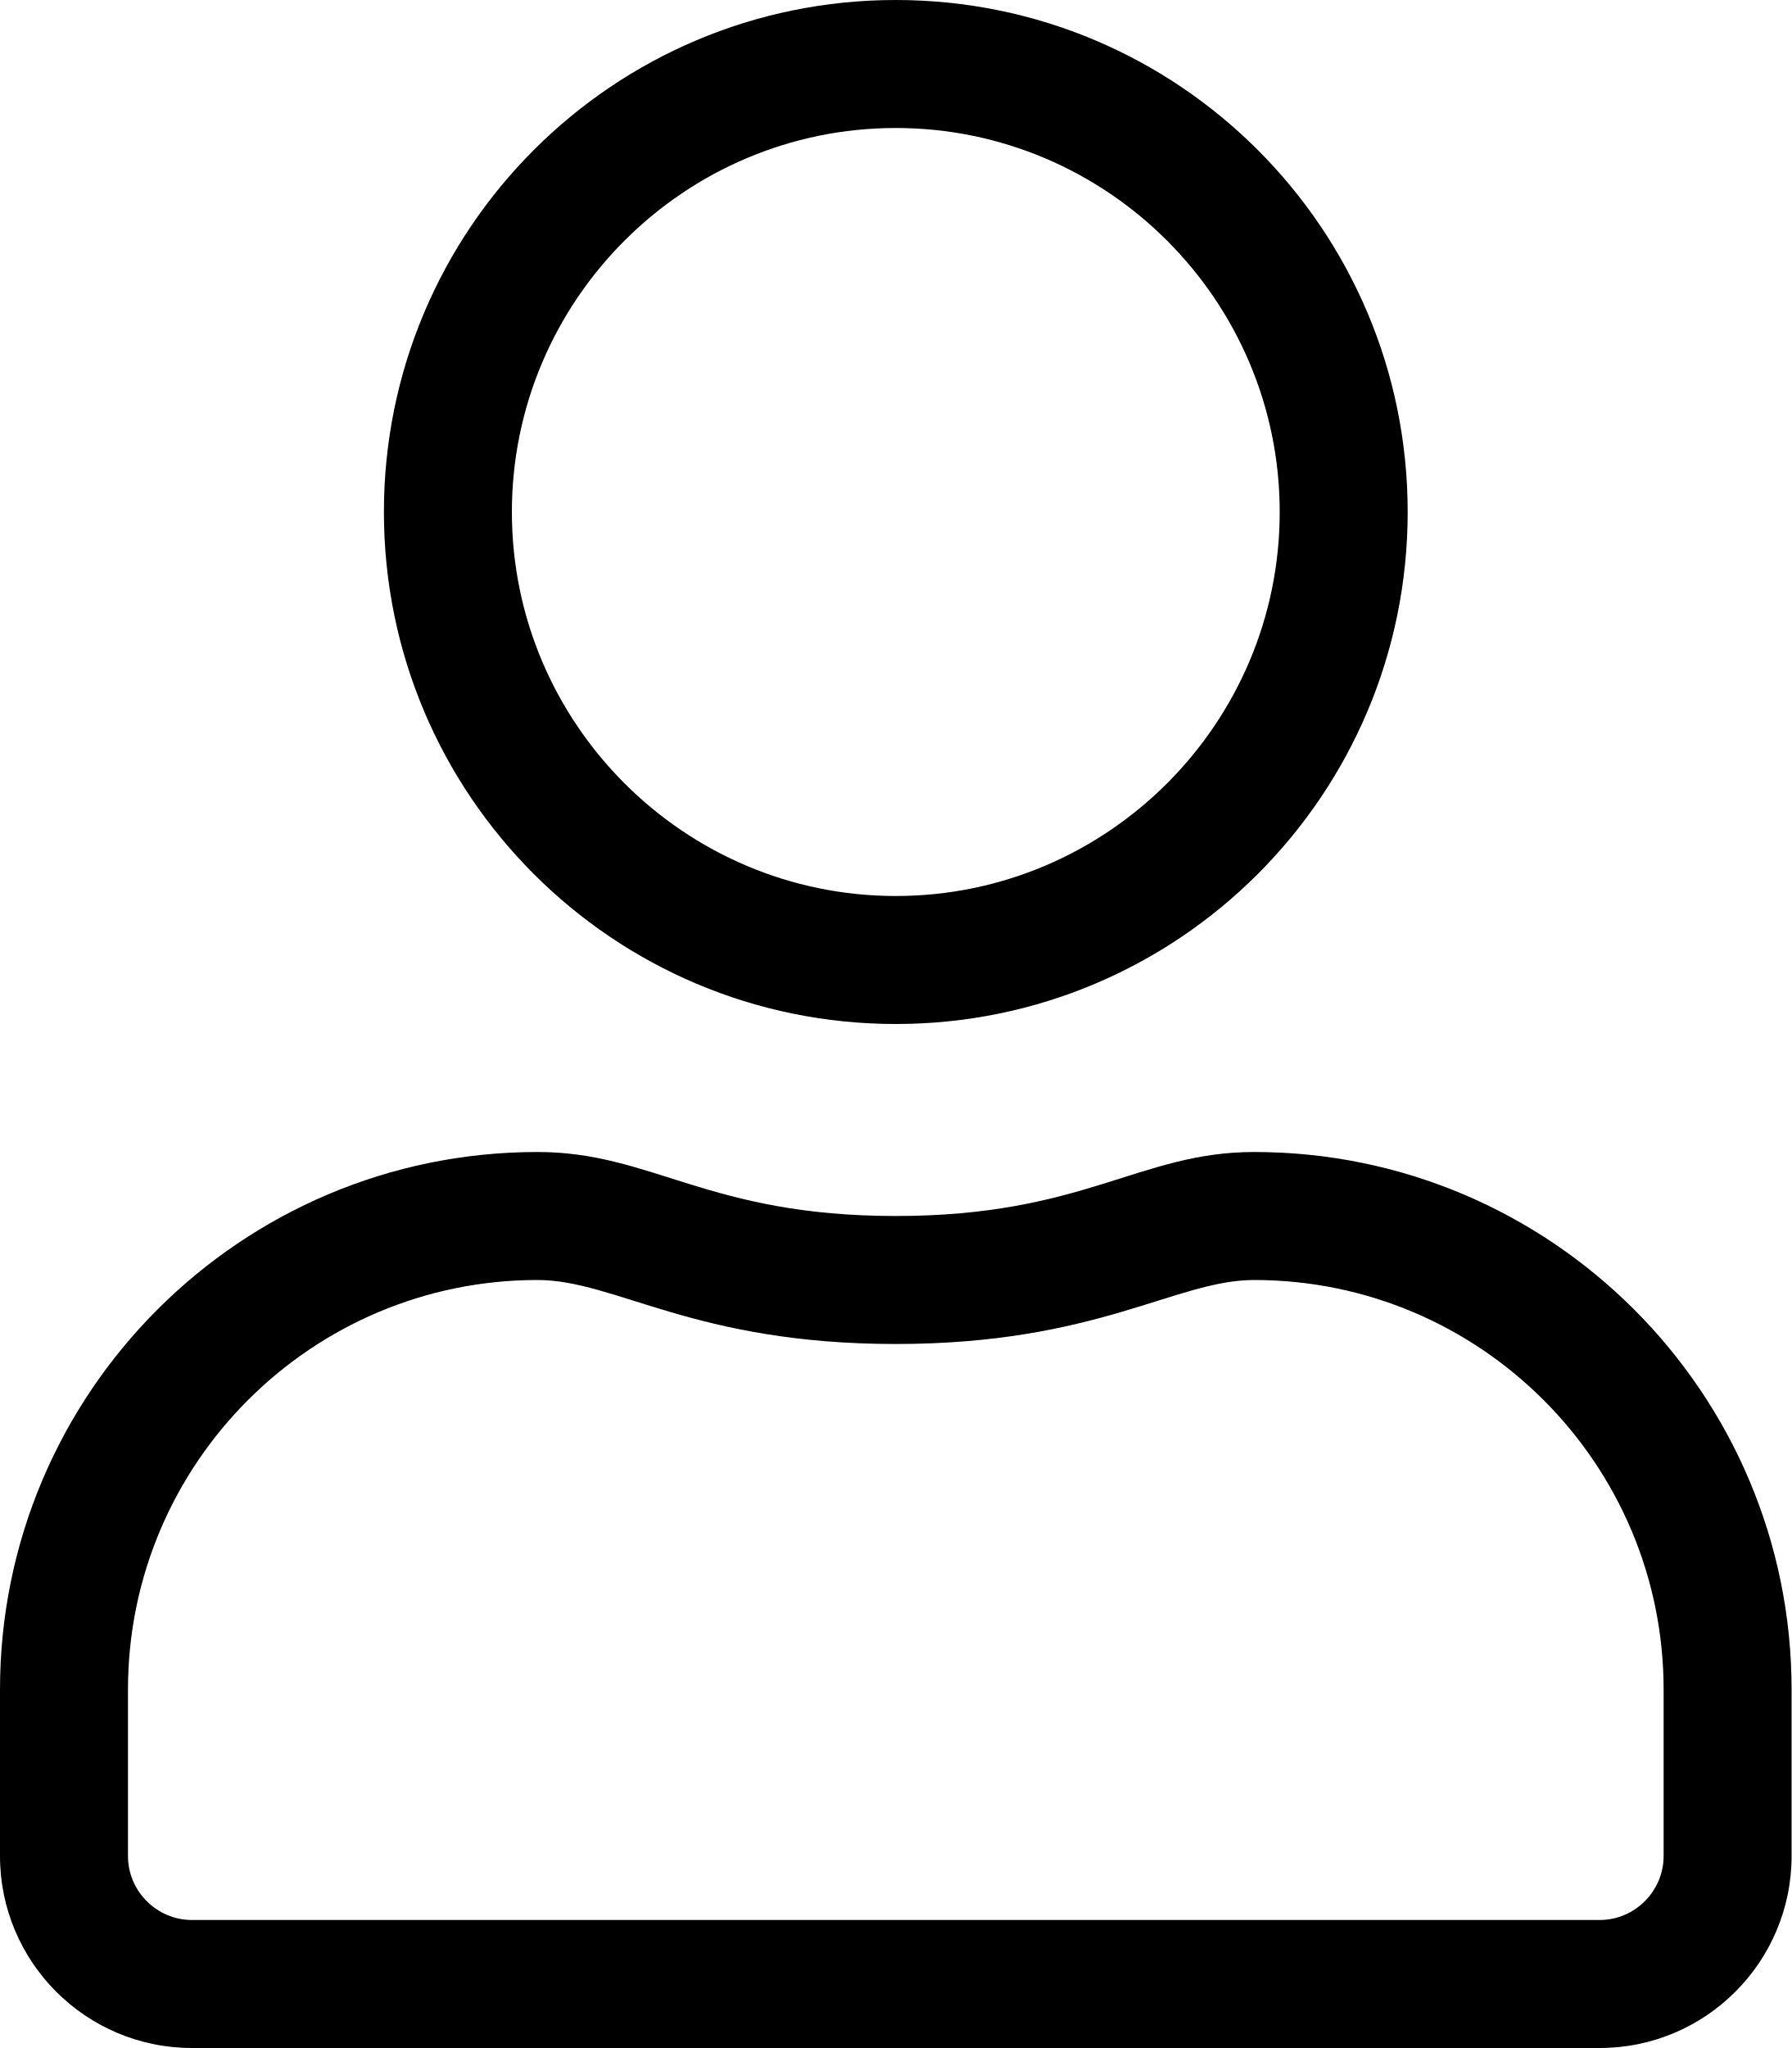
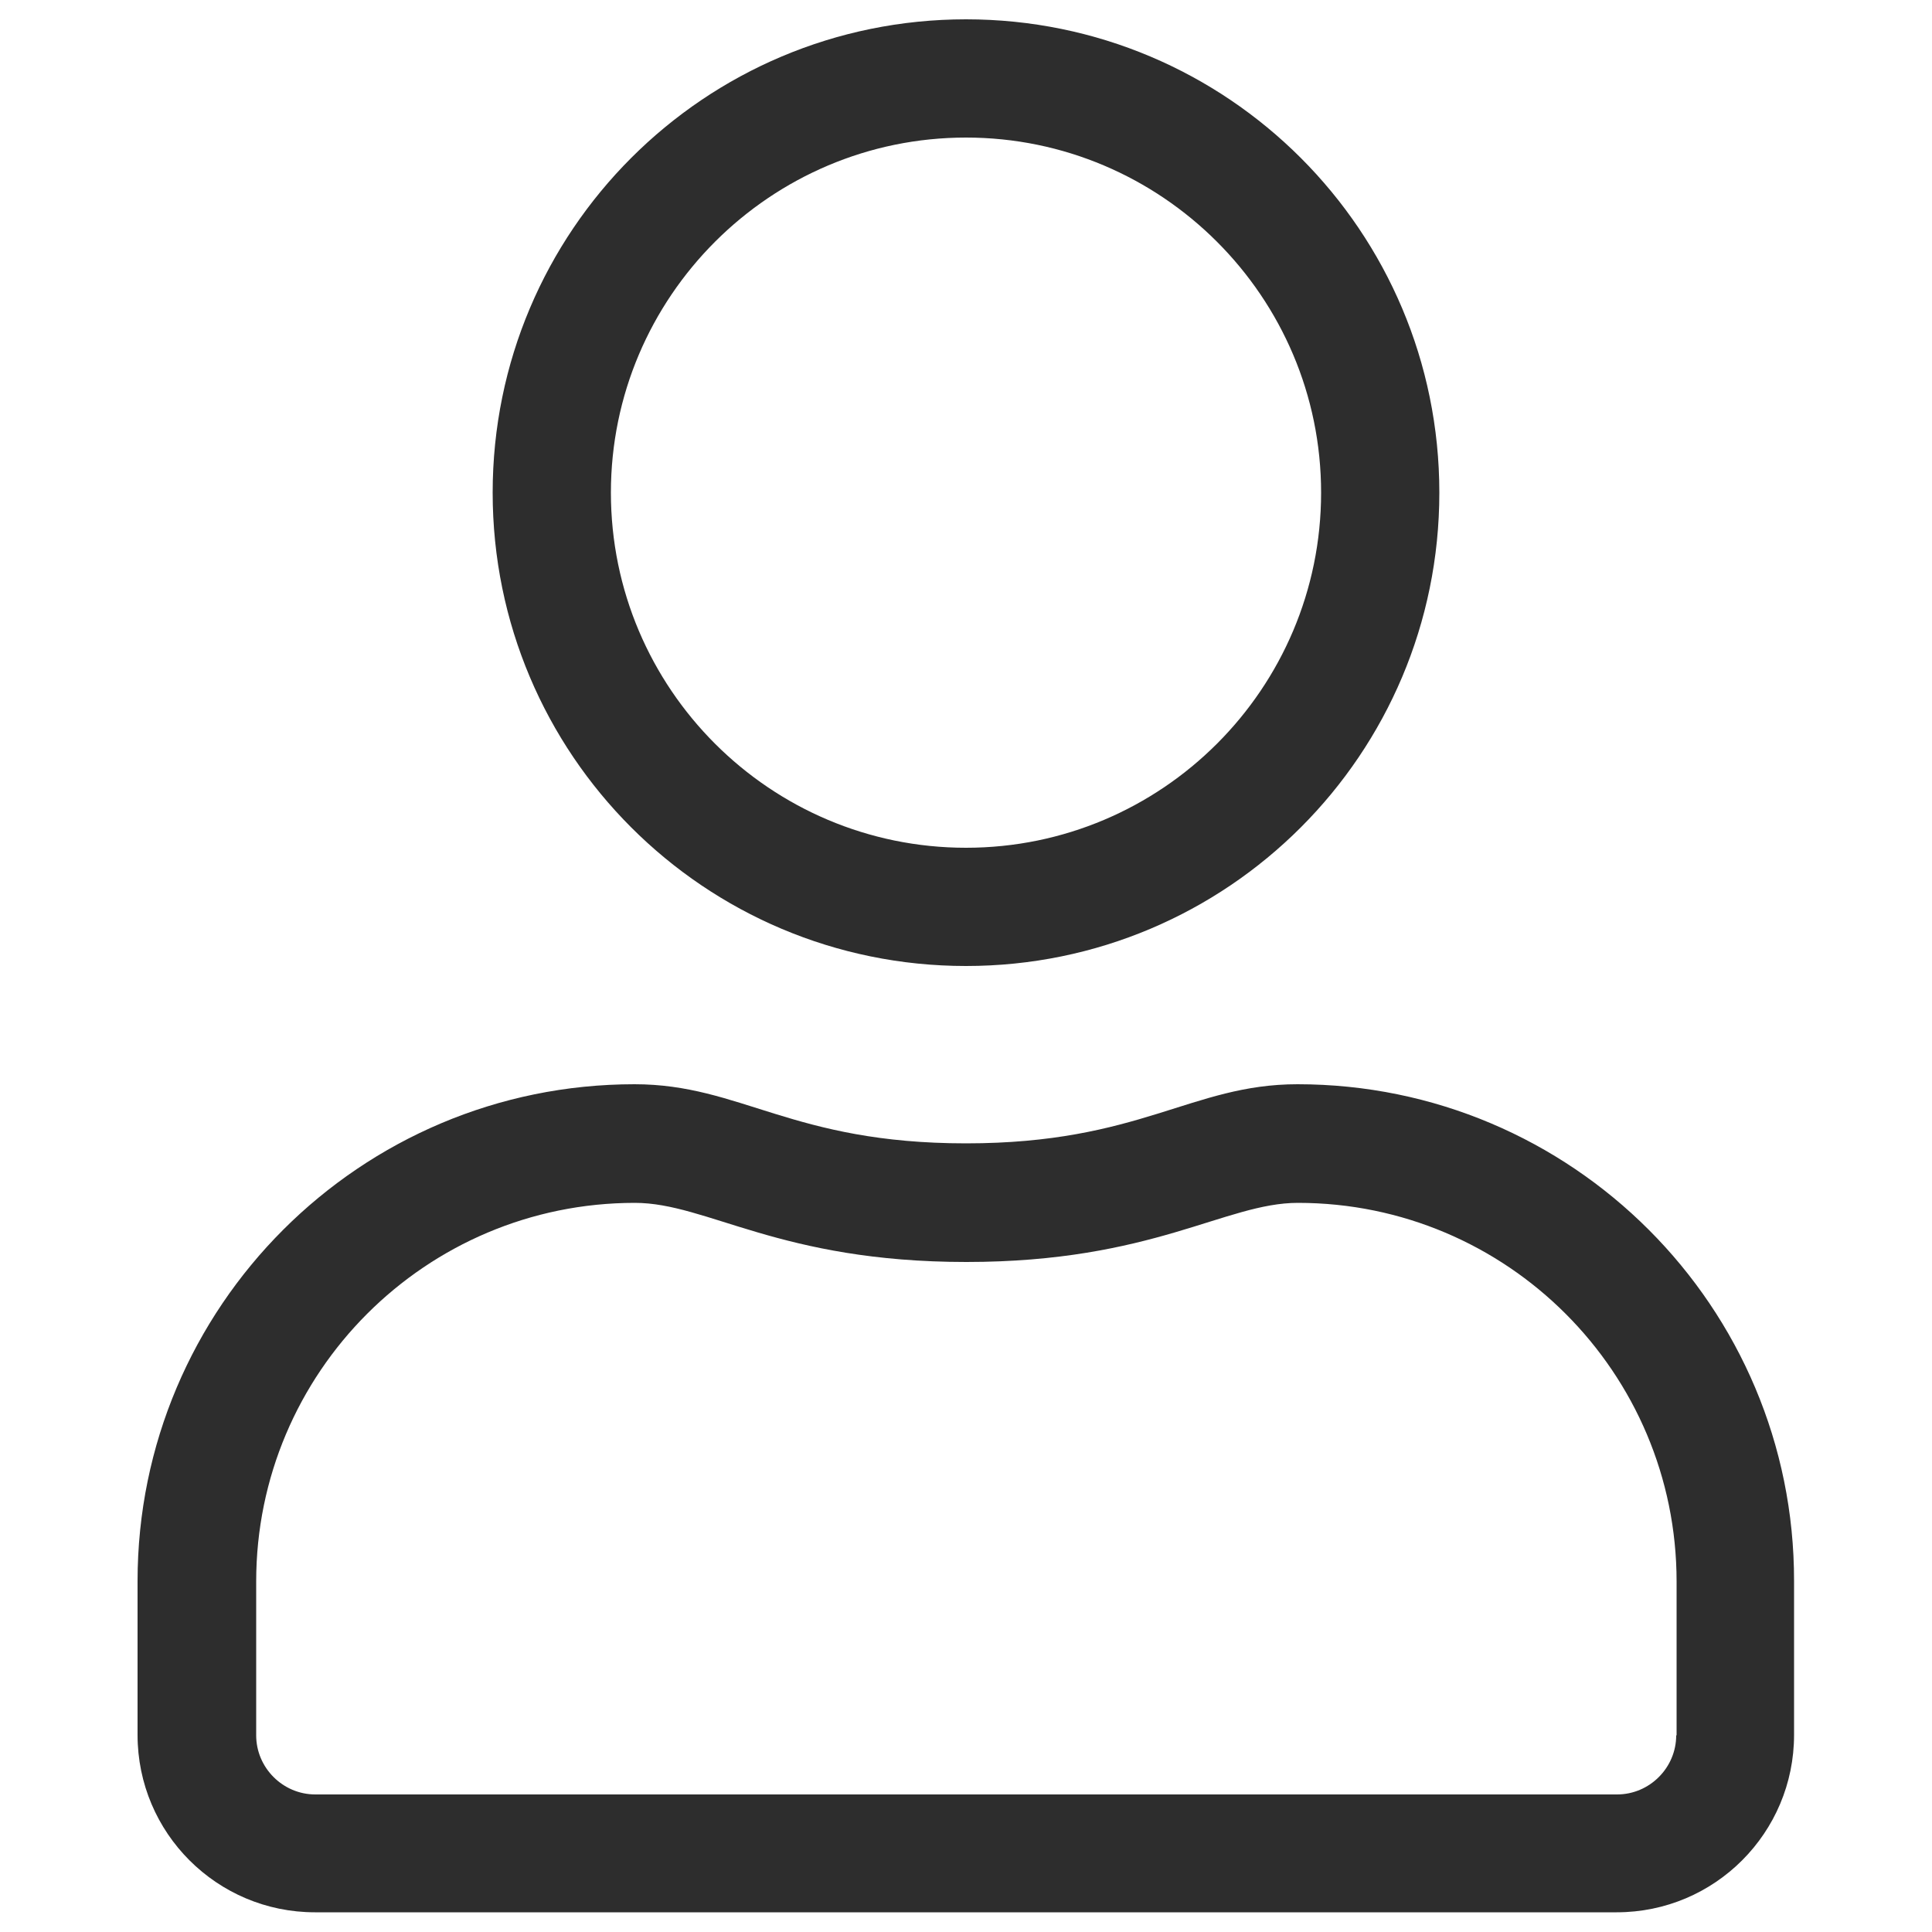
- <svg xmlns="http://www.w3.org/2000/svg" viewBox="0 0 448 512">
-   <path d="M313.6 288c-28.7 0-42.5 16-89.6 16-47.1 0-60.8-16-89.6-16C60.2 288 0 348.2 0 422.4V464c0 26.5 21.5 48 48 48h352c26.5 0 48-21.5 48-48v-41.6c0-74.2-60.2-134.4-134.4-134.4zM416 464c0 8.8-7.2 16-16 16H48c-8.8 0-16-7.2-16-16v-41.6C32 365.9 77.9 320 134.4 320c19.6 0 39.1 16 89.6 16 50.4 0 70-16 89.6-16 56.5 0 102.4 45.9 102.4 102.4V464zM224 256c70.7 0 128-57.3 128-128S294.7 0 224 0 96 57.3 96 128s57.3 128 128 128zm0-224c52.9 0 96 43.1 96 96s-43.1 96-96 96-96-43.1-96-96 43.1-96 96-96z" />
+ <svg xmlns="http://www.w3.org/2000/svg" version="1.1" id="Layer_1" x="0px" y="0px" viewBox="0 0 50 50" style="enable-background:new 0 0 50 50;" xml:space="preserve">
+   <style type="text/css">
+ 	.st0{fill:#2D2D2D;}
+ 	.st1{fill:#5FBF1B;}
+ 	.st2{fill:#038C33;}
+ 	.st3{fill:#027353;}
+ </style>
+   <path class="st0" d="M33.58,28.06c-2.75,0-4.07,1.53-8.58,1.53s-5.82-1.53-8.58-1.53c-7.1,0-12.86,5.76-12.86,12.86v3.98  c0,2.54,2.06,4.59,4.59,4.59h33.69c2.54,0,4.59-2.06,4.59-4.59v-3.98C46.44,33.82,40.68,28.06,33.58,28.06z M43.38,44.91  c0,0.84-0.69,1.53-1.53,1.53H8.16c-0.84,0-1.53-0.69-1.53-1.53v-3.98c0-5.41,4.39-9.8,9.8-9.8c1.88,0,3.74,1.53,8.58,1.53  c4.82,0,6.7-1.53,8.58-1.53c5.41,0,9.8,4.39,9.8,9.8V44.91z M25,25c6.77,0,12.25-5.48,12.25-12.25S31.77,0.5,25,0.5  S12.75,5.98,12.75,12.75S18.23,25,25,25z M25,3.56c5.06,0,9.19,4.12,9.19,9.19s-4.12,9.19-9.19,9.19s-9.19-4.12-9.19-9.19  S19.94,3.56,25,3.56z" />
</svg>
